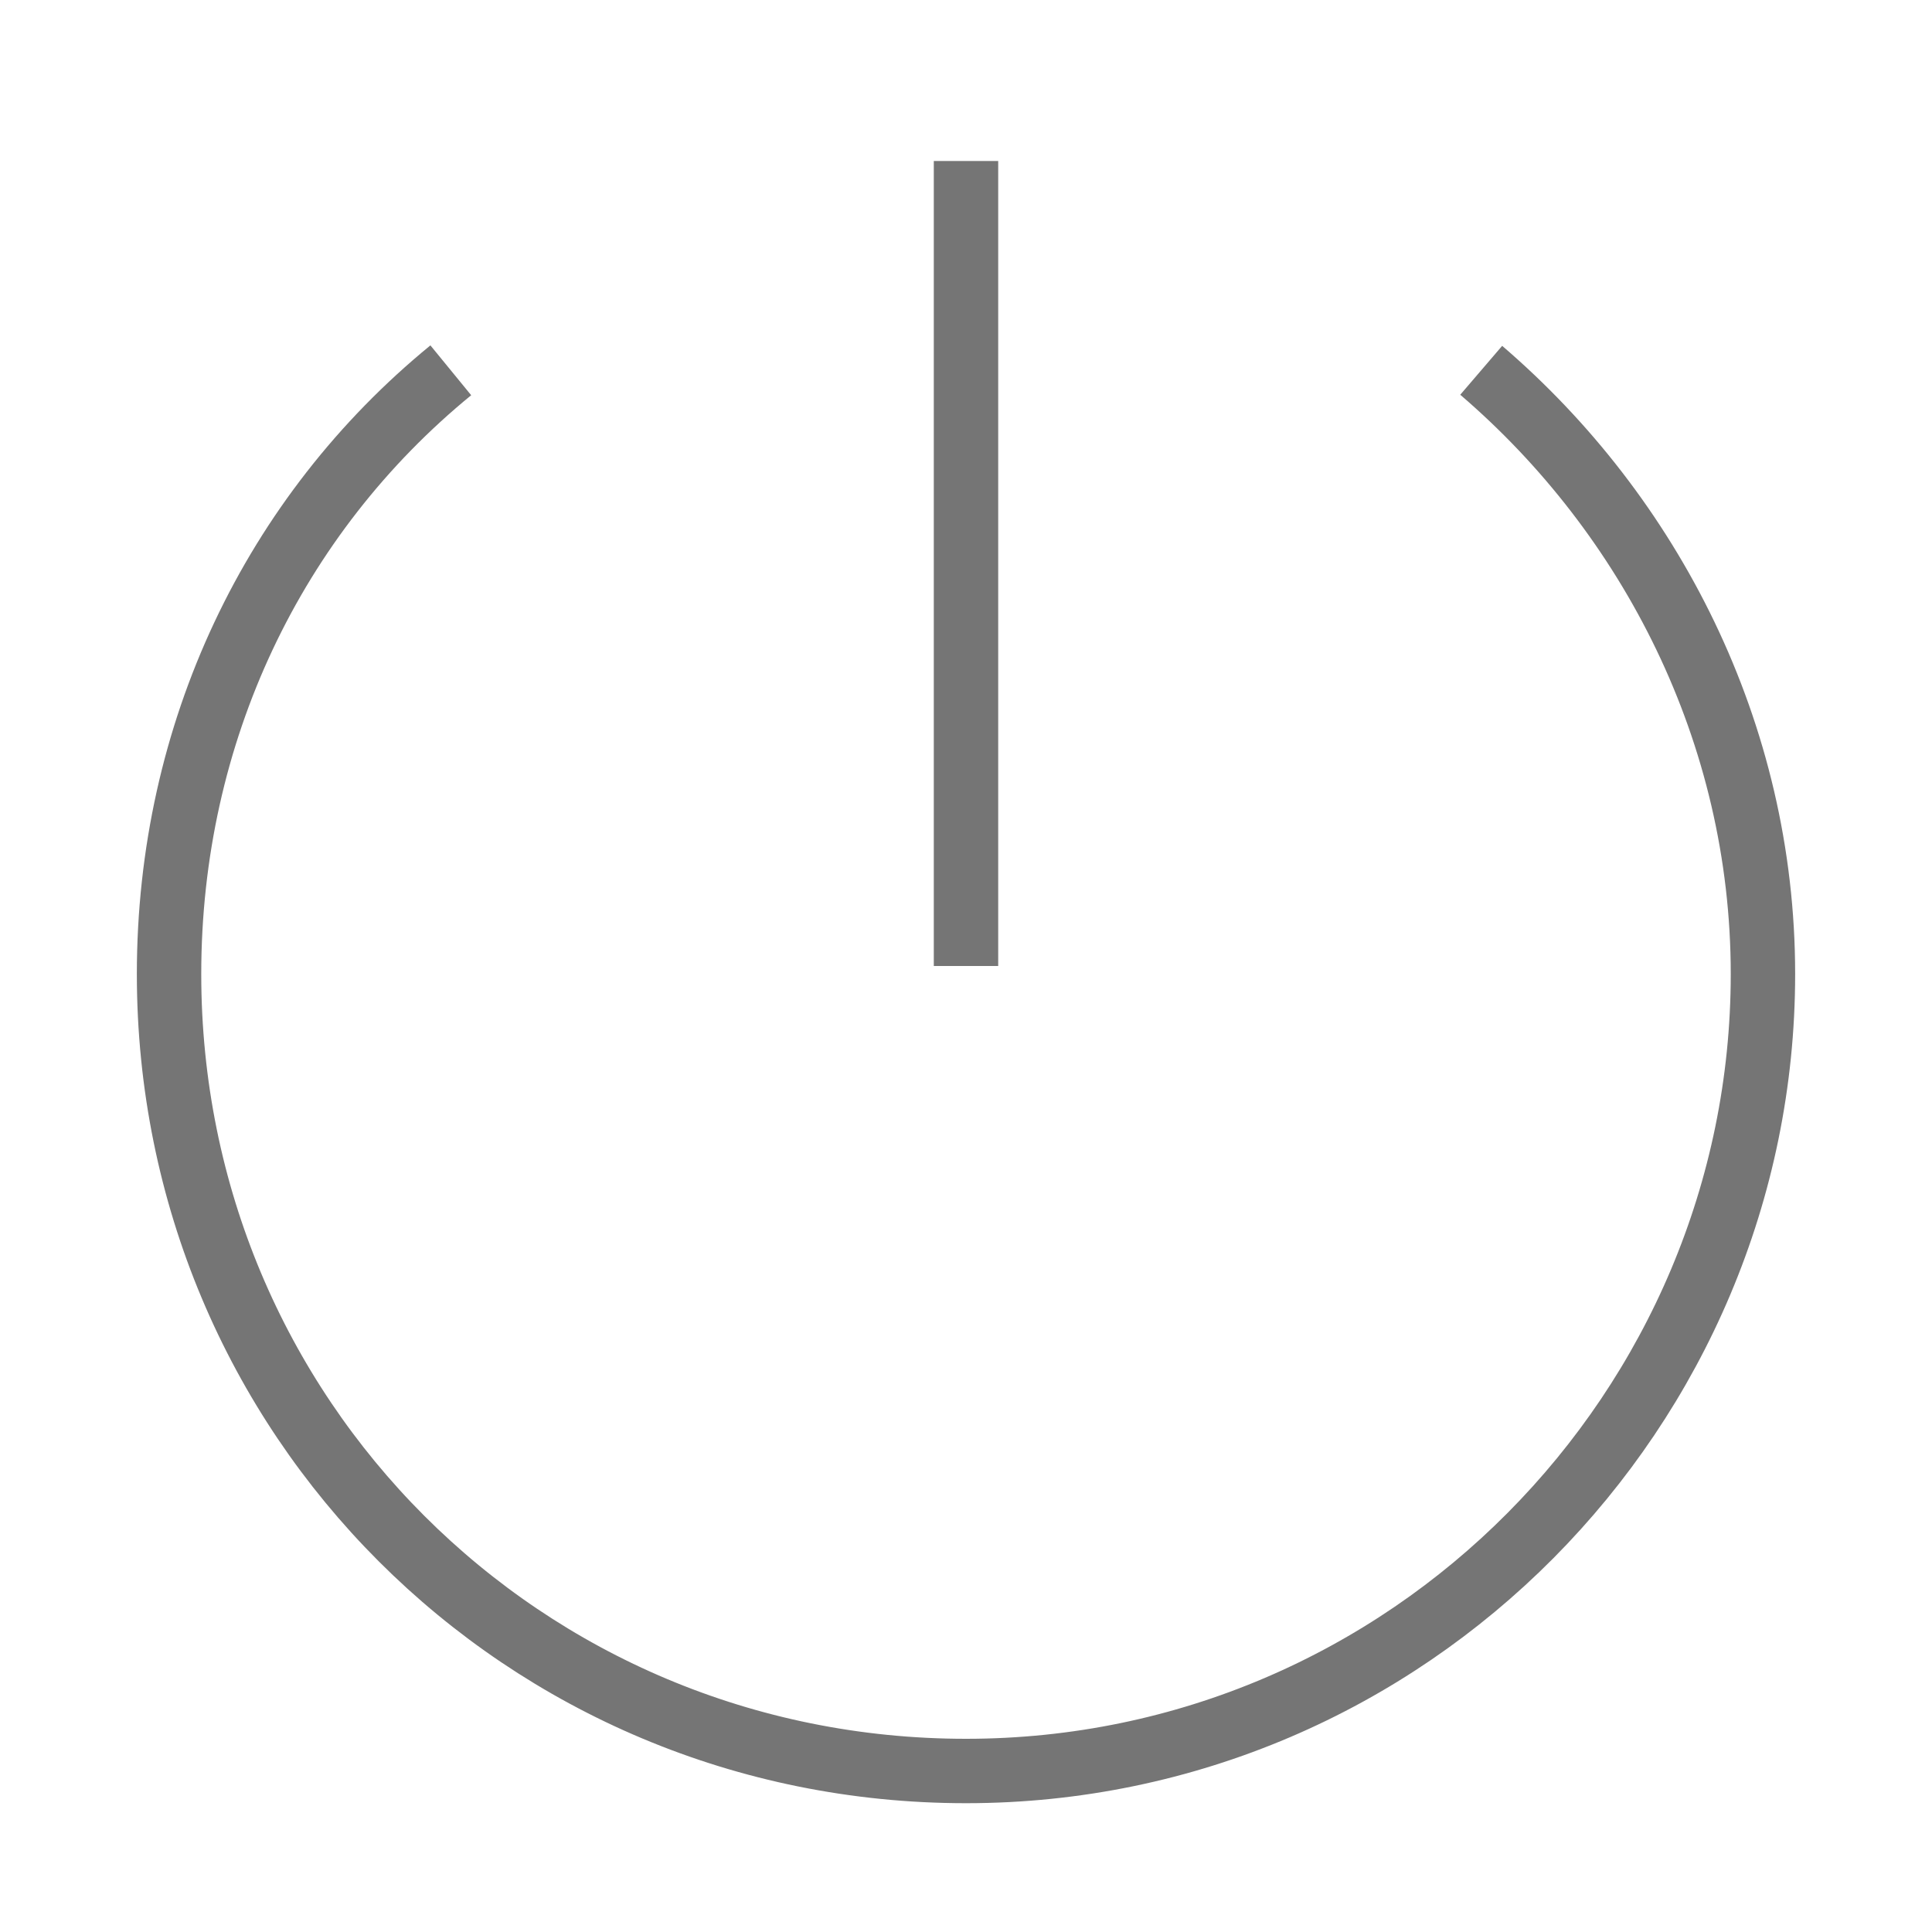
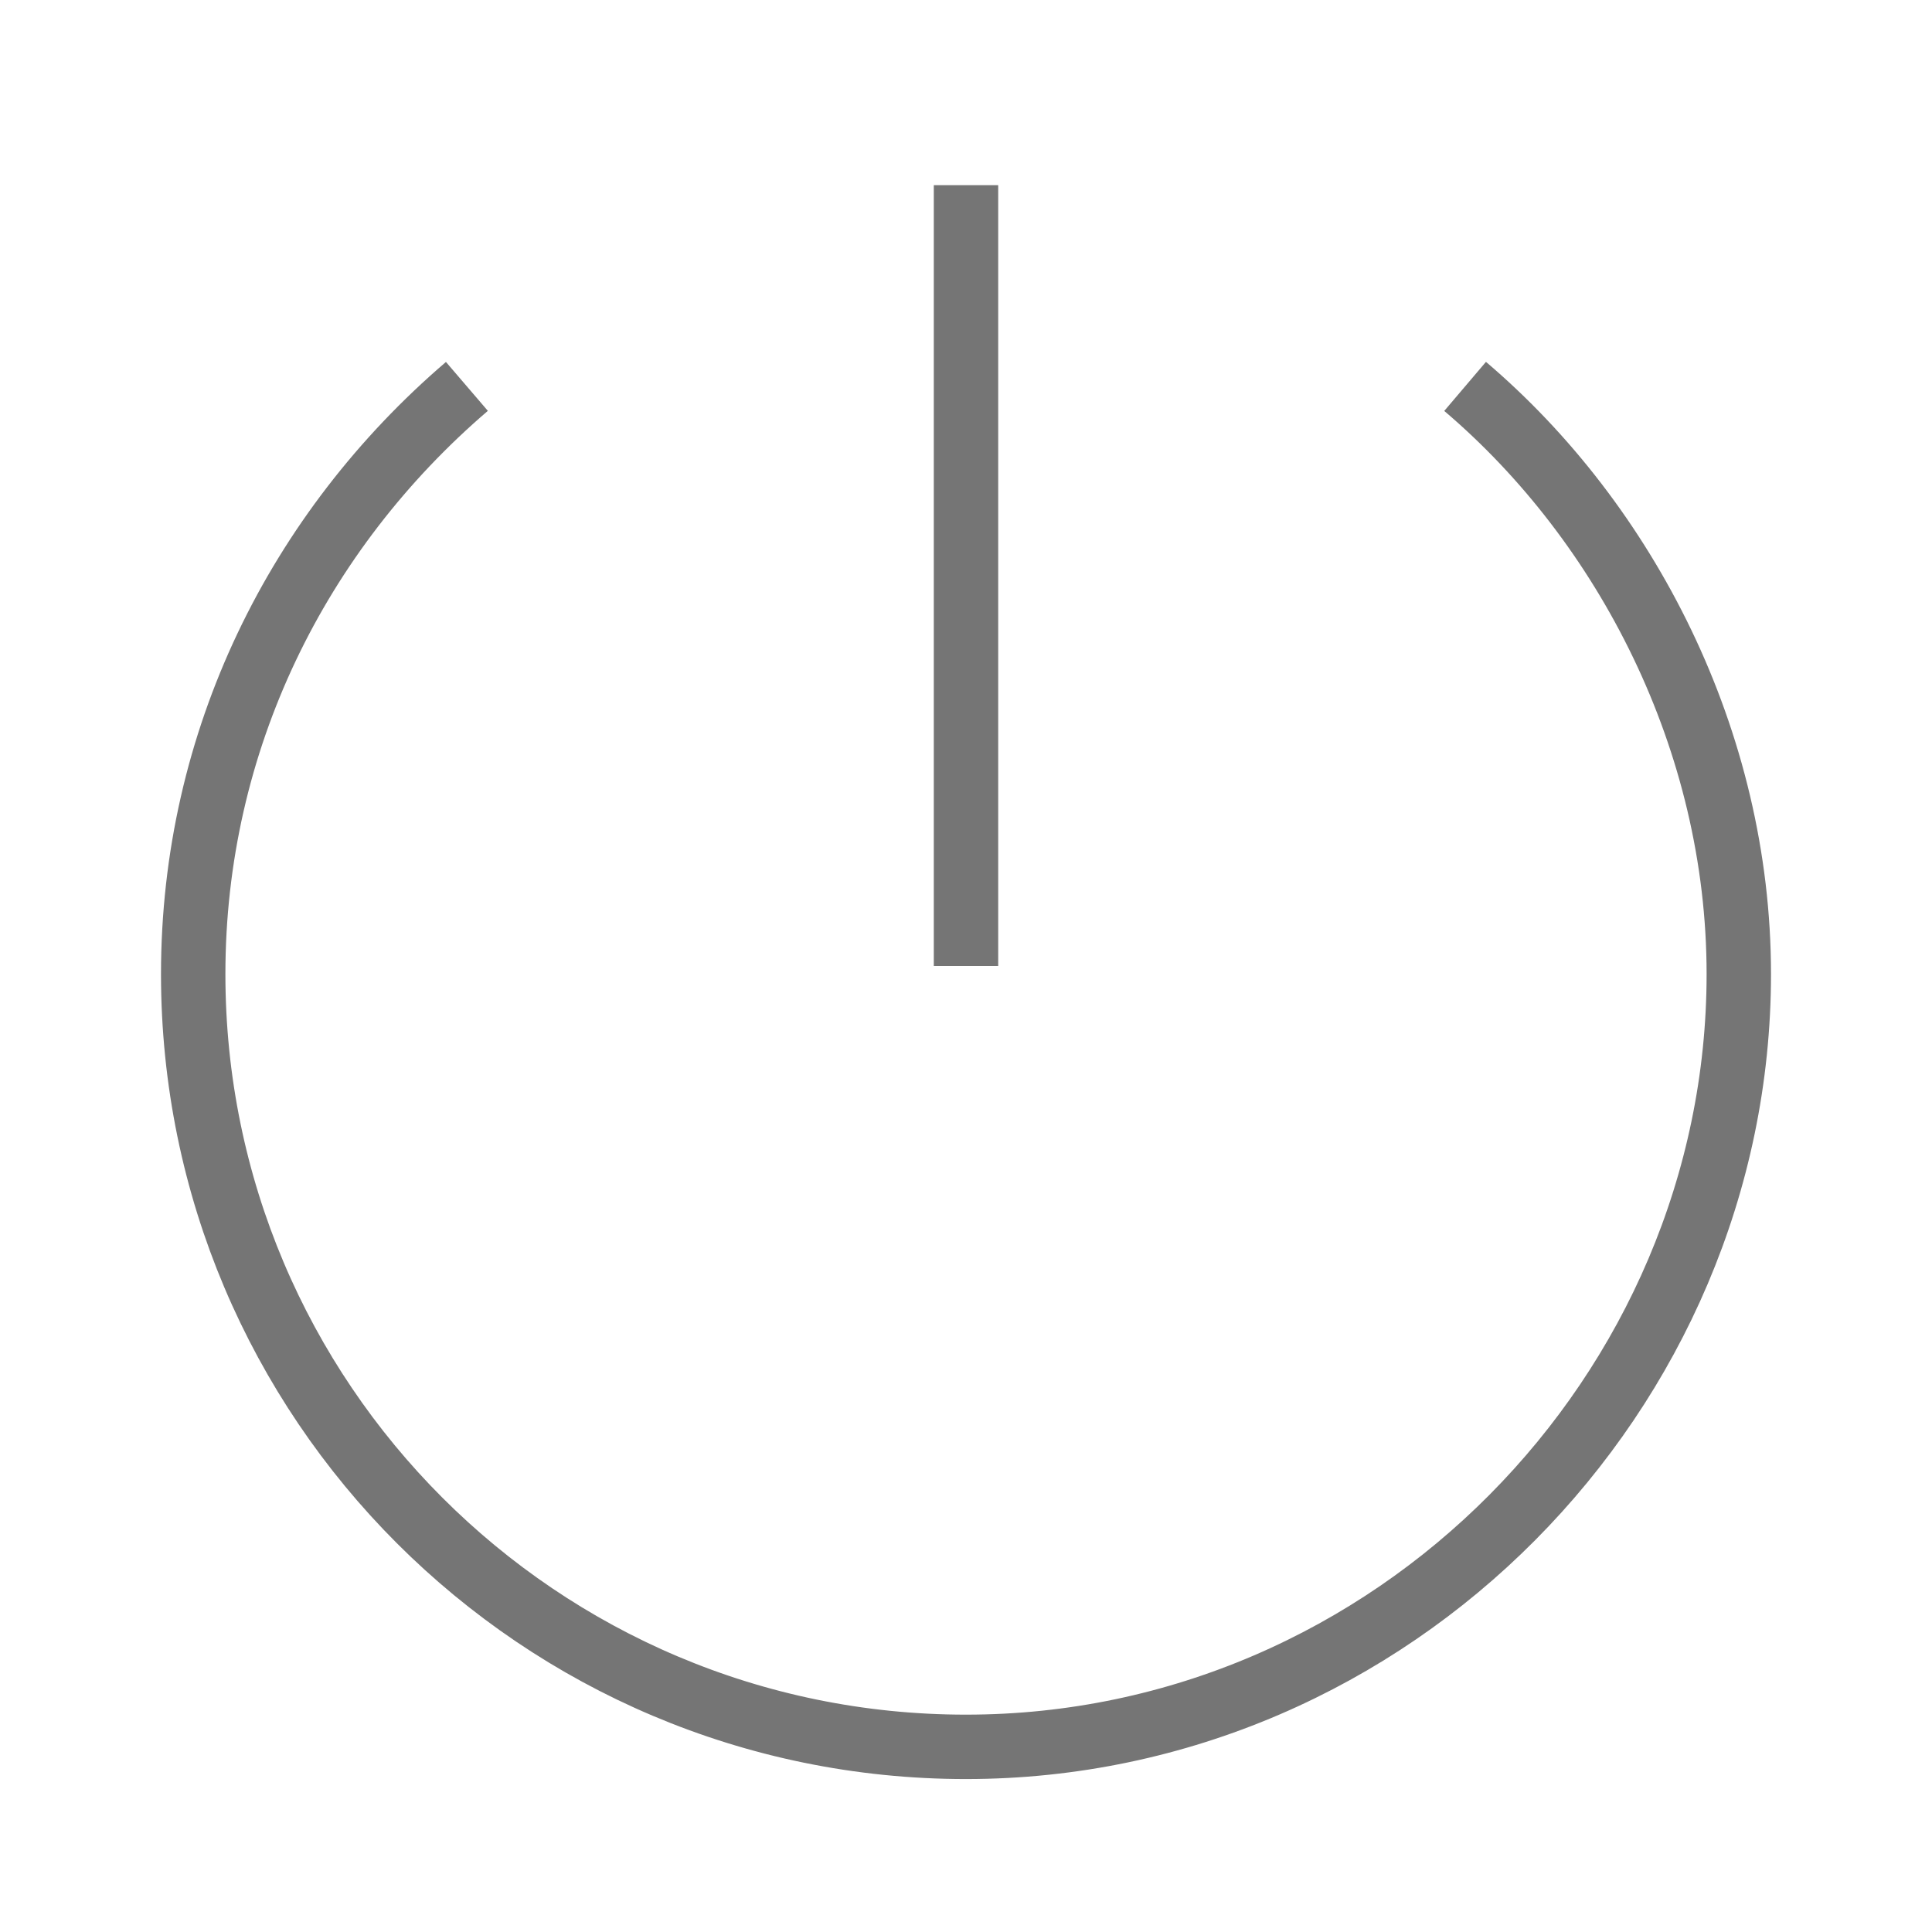
<svg xmlns="http://www.w3.org/2000/svg" version="1.1" id="Ebene_1" x="0px" y="0px" viewBox="0 0 24 24" style="enable-background:new 0 0 24 24;" xml:space="preserve">
  <style type="text/css">
	.st0{fill:none;stroke:#757575;stroke-width:0.8;stroke-miterlimit:10;}
</style>
-   <path class="st0" d="M18.4,4.6c2.1,1.8,3.5,4.5,3.5,7.5c0,5.4-4.4,9.9-9.9,9.9s-9.9-4.4-9.9-9.9c0-3,1.3-5.7,3.5-7.5 M12,12V2" />
+   <path class="st0" d="M18.2,4.8c2,1.7,3.4,4.4,3.4,7.3c0,5.2-4.3,9.6-9.6,9.6s-9.6-4.3-9.6-9.6c0-2.9,1.3-5.5,3.4-7.3 M12,12V2.3" />
</svg>
